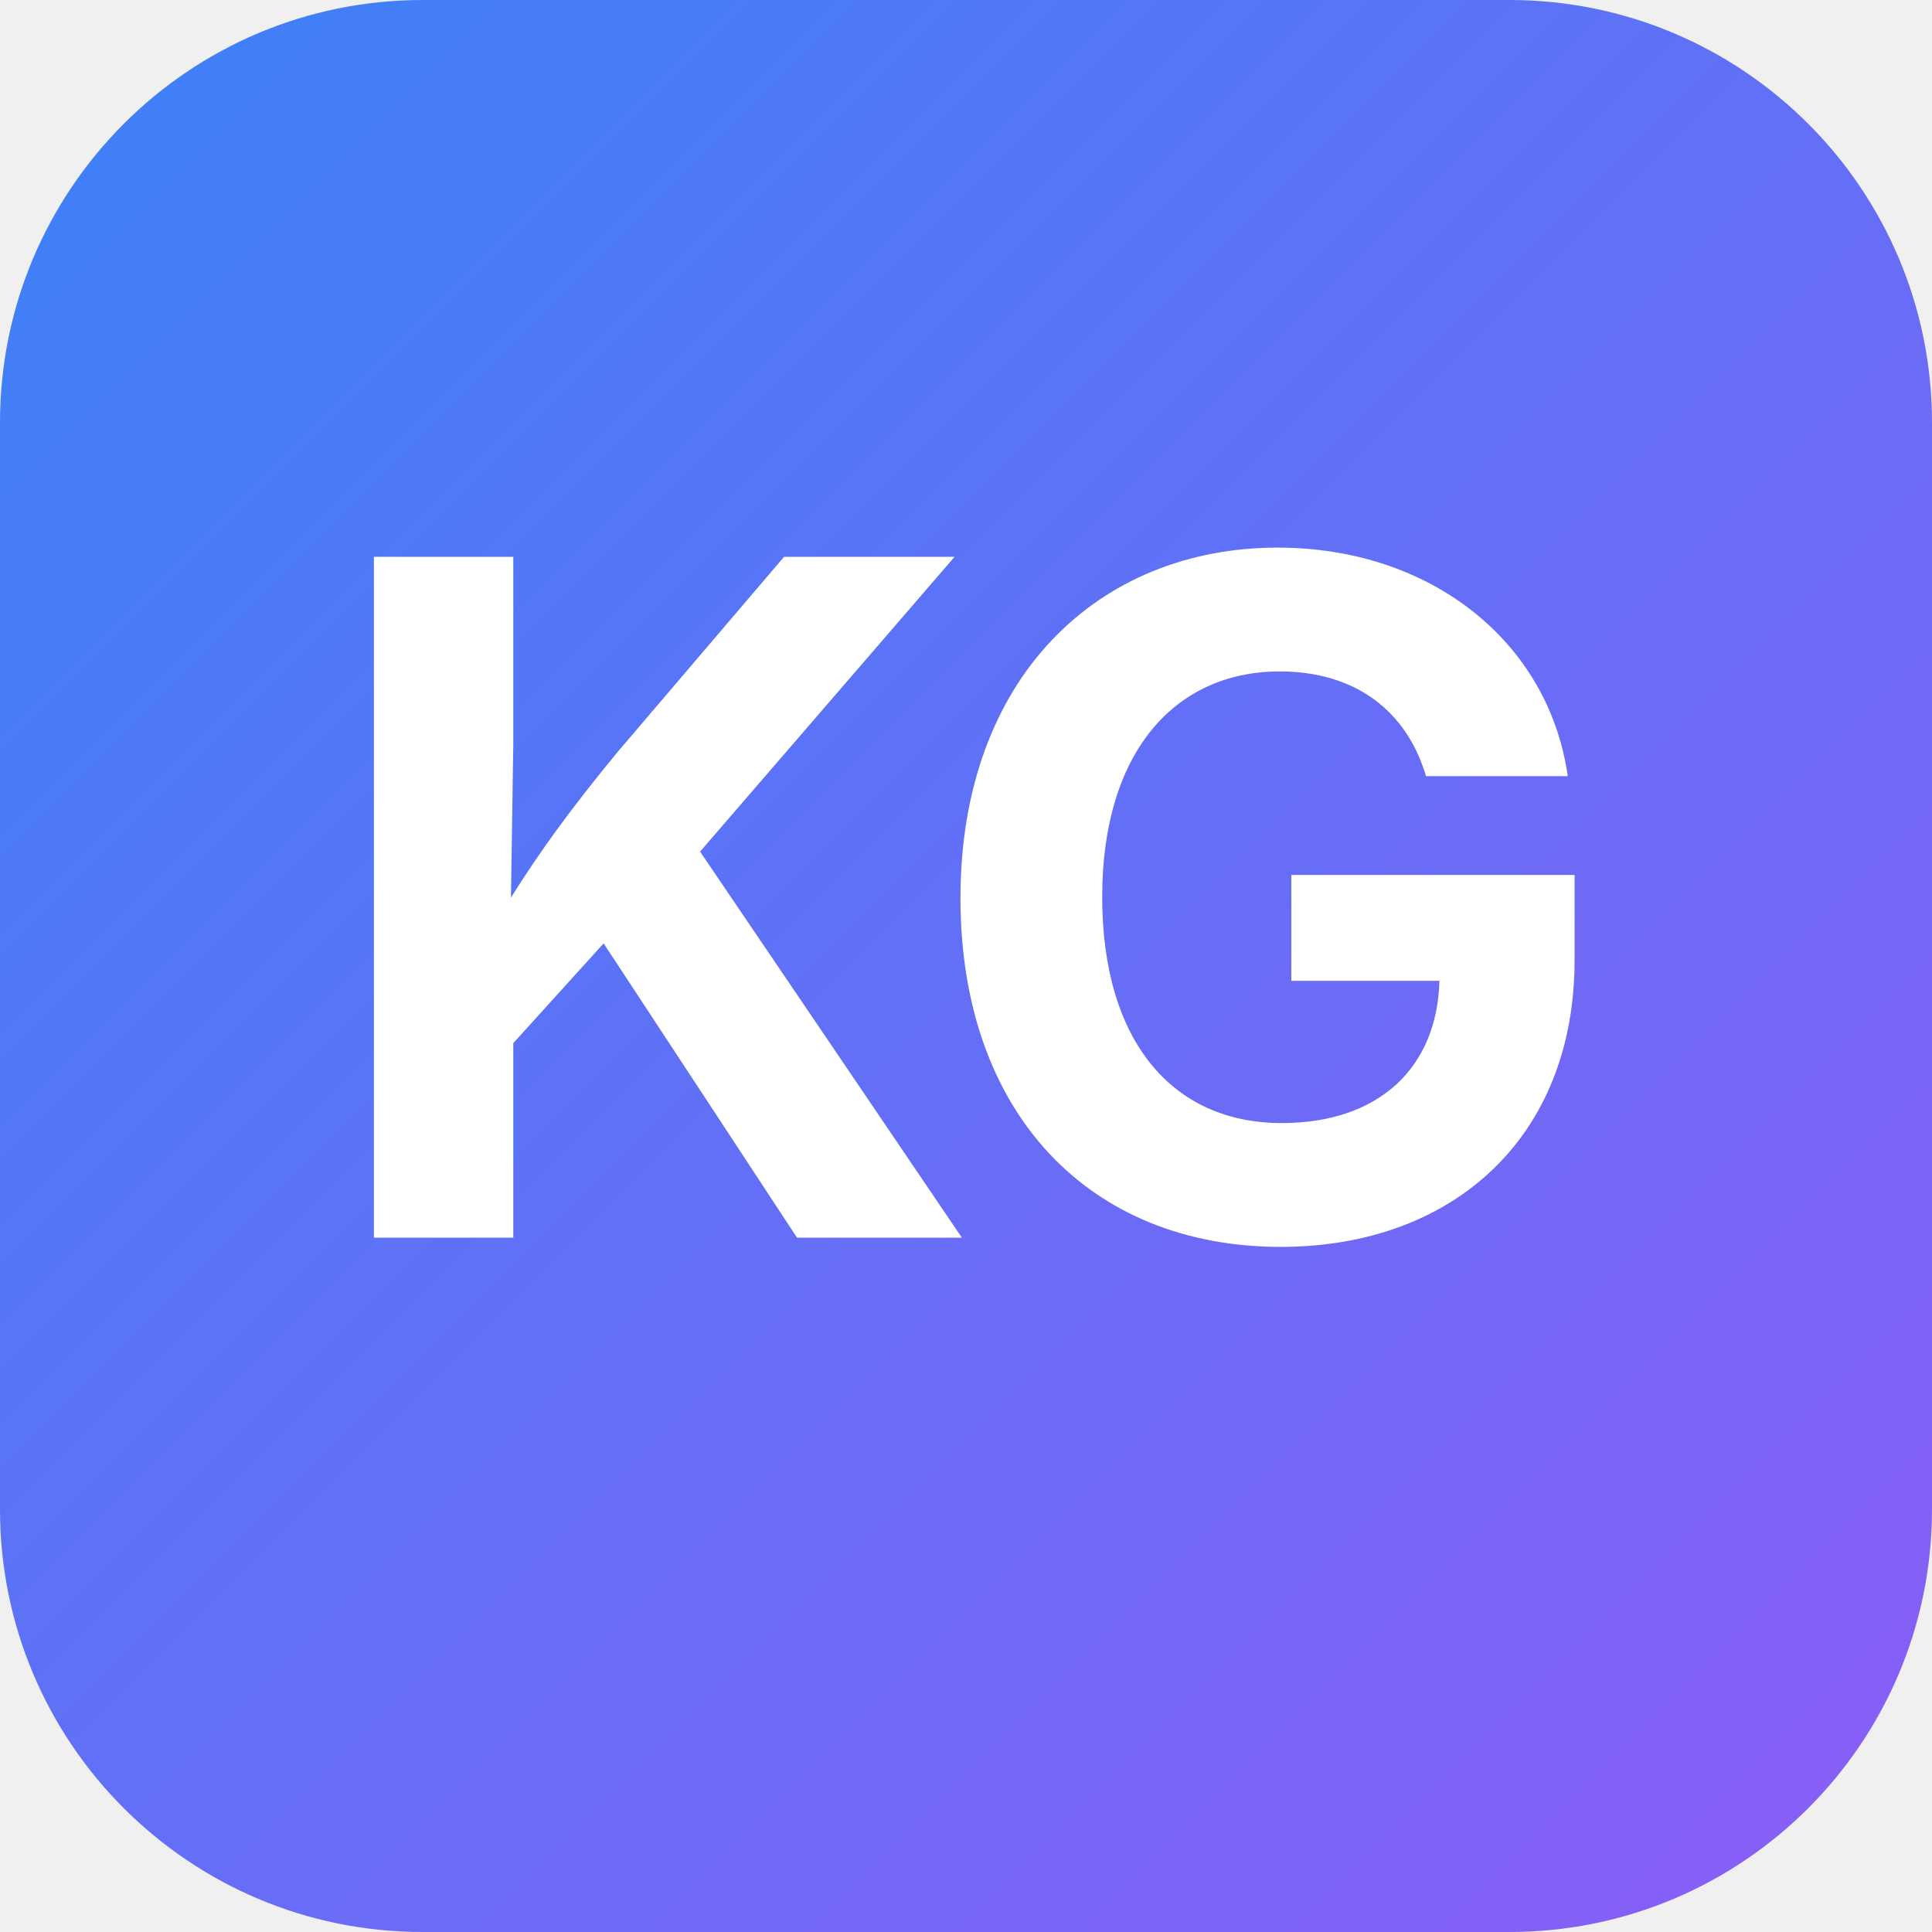
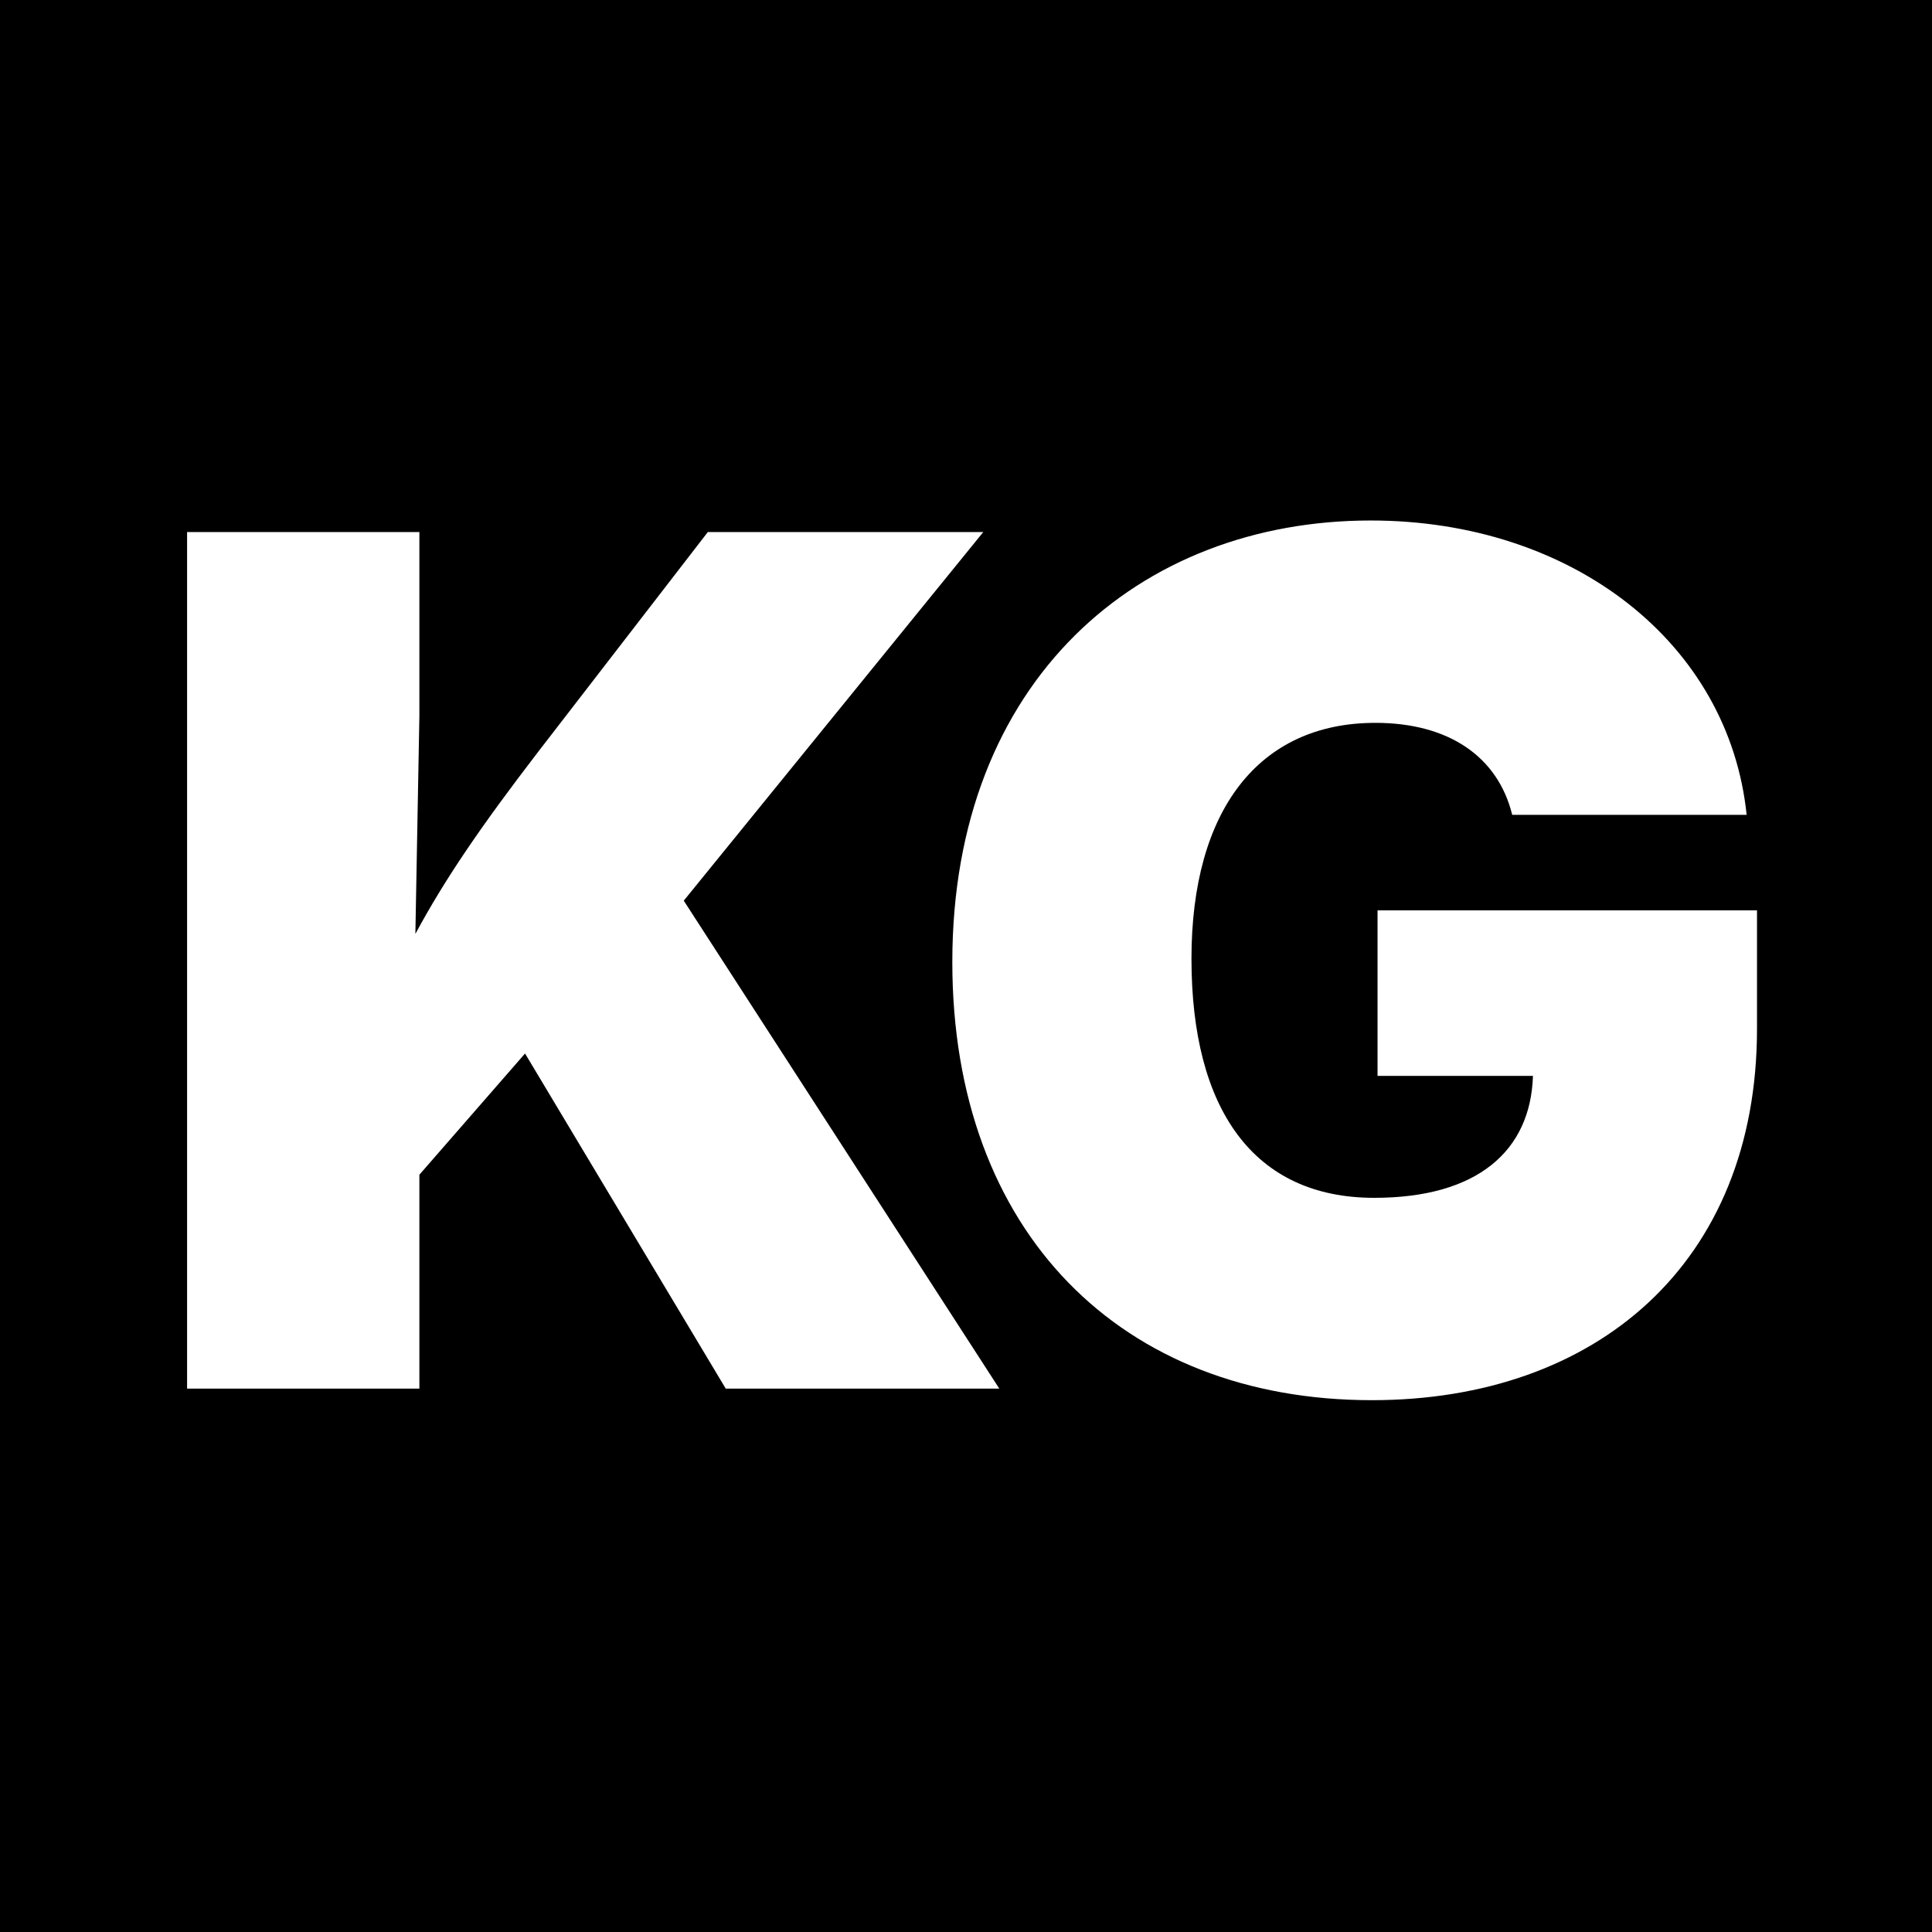
<svg xmlns="http://www.w3.org/2000/svg" viewBox="0 0 128 128">
-   <defs>
-     <linearGradient id="bg" x1="0" y1="0" x2="1" y2="1">
-       <stop offset="0%" stop-color="#3b82f6" />
-       <stop offset="100%" stop-color="#8b5cf6" />
-     </linearGradient>
-   </defs>
-   <rect width="128" height="128" rx="28" fill="url(#bg)" />
-   <text x="64" y="82" text-anchor="middle" font-family="system-ui,-apple-system,sans-serif" font-weight="700" font-size="62" fill="#fff" letter-spacing="-2">KG</text>
+   <rect width="128" height="128" fill="#000" />
+   <text x="64" y="92" text-anchor="middle" font-family="Helvetica Neue, Arial Black, Inter, system-ui, sans-serif" font-weight="900" font-size="78" fill="#fff" letter-spacing="-4">KG</text>
</svg>
